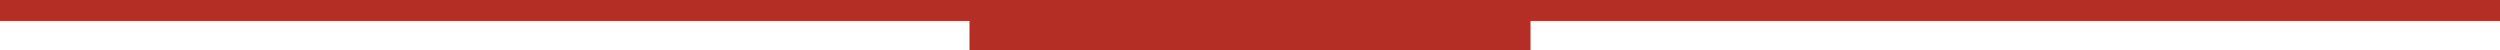
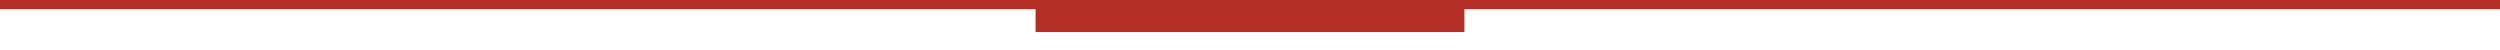
<svg xmlns="http://www.w3.org/2000/svg" width="100%" height="100%" viewBox="0 0 500 10" version="1.1" xml:space="preserve" style="fill-rule:evenodd;clip-rule:evenodd;stroke-linejoin:round;stroke-miterlimit:2;">
-   <rect id="Artboard1" x="0" y="0" width="500" height="10" style="fill:none;" />
-   <clipPath id="_clip1">
-     <rect x="0" y="0" width="500" height="10" />
-   </clipPath>
-   <g clip-path="url(#_clip1)">
+   <rect id="Artboard2" x="0" y="0" width="500" height="10" style="fill:none;" />
+   <g id="Artboard21">
+     <rect id="Artboard1" x="0" y="0" width="500" height="10" style="fill:none;" />
    <g>
-       <path d="M193.897,4.191l0,5.809l112.205,0l-0,-5.809l193.898,0l0,-4.191l-500,0l-0,4.191l193.898,0l-0.001,0Z" style="fill:#b52e25;" />
+       <g>
+         <path d="M207.117,1.811l-0,4.589l85.765,0l0,-4.589l207.118,0l0,-1.811l-500,0l0,1.811l207.117,0l-0,0Z" style="fill:#b52e25;" />
+       </g>
    </g>
  </g>
</svg>
